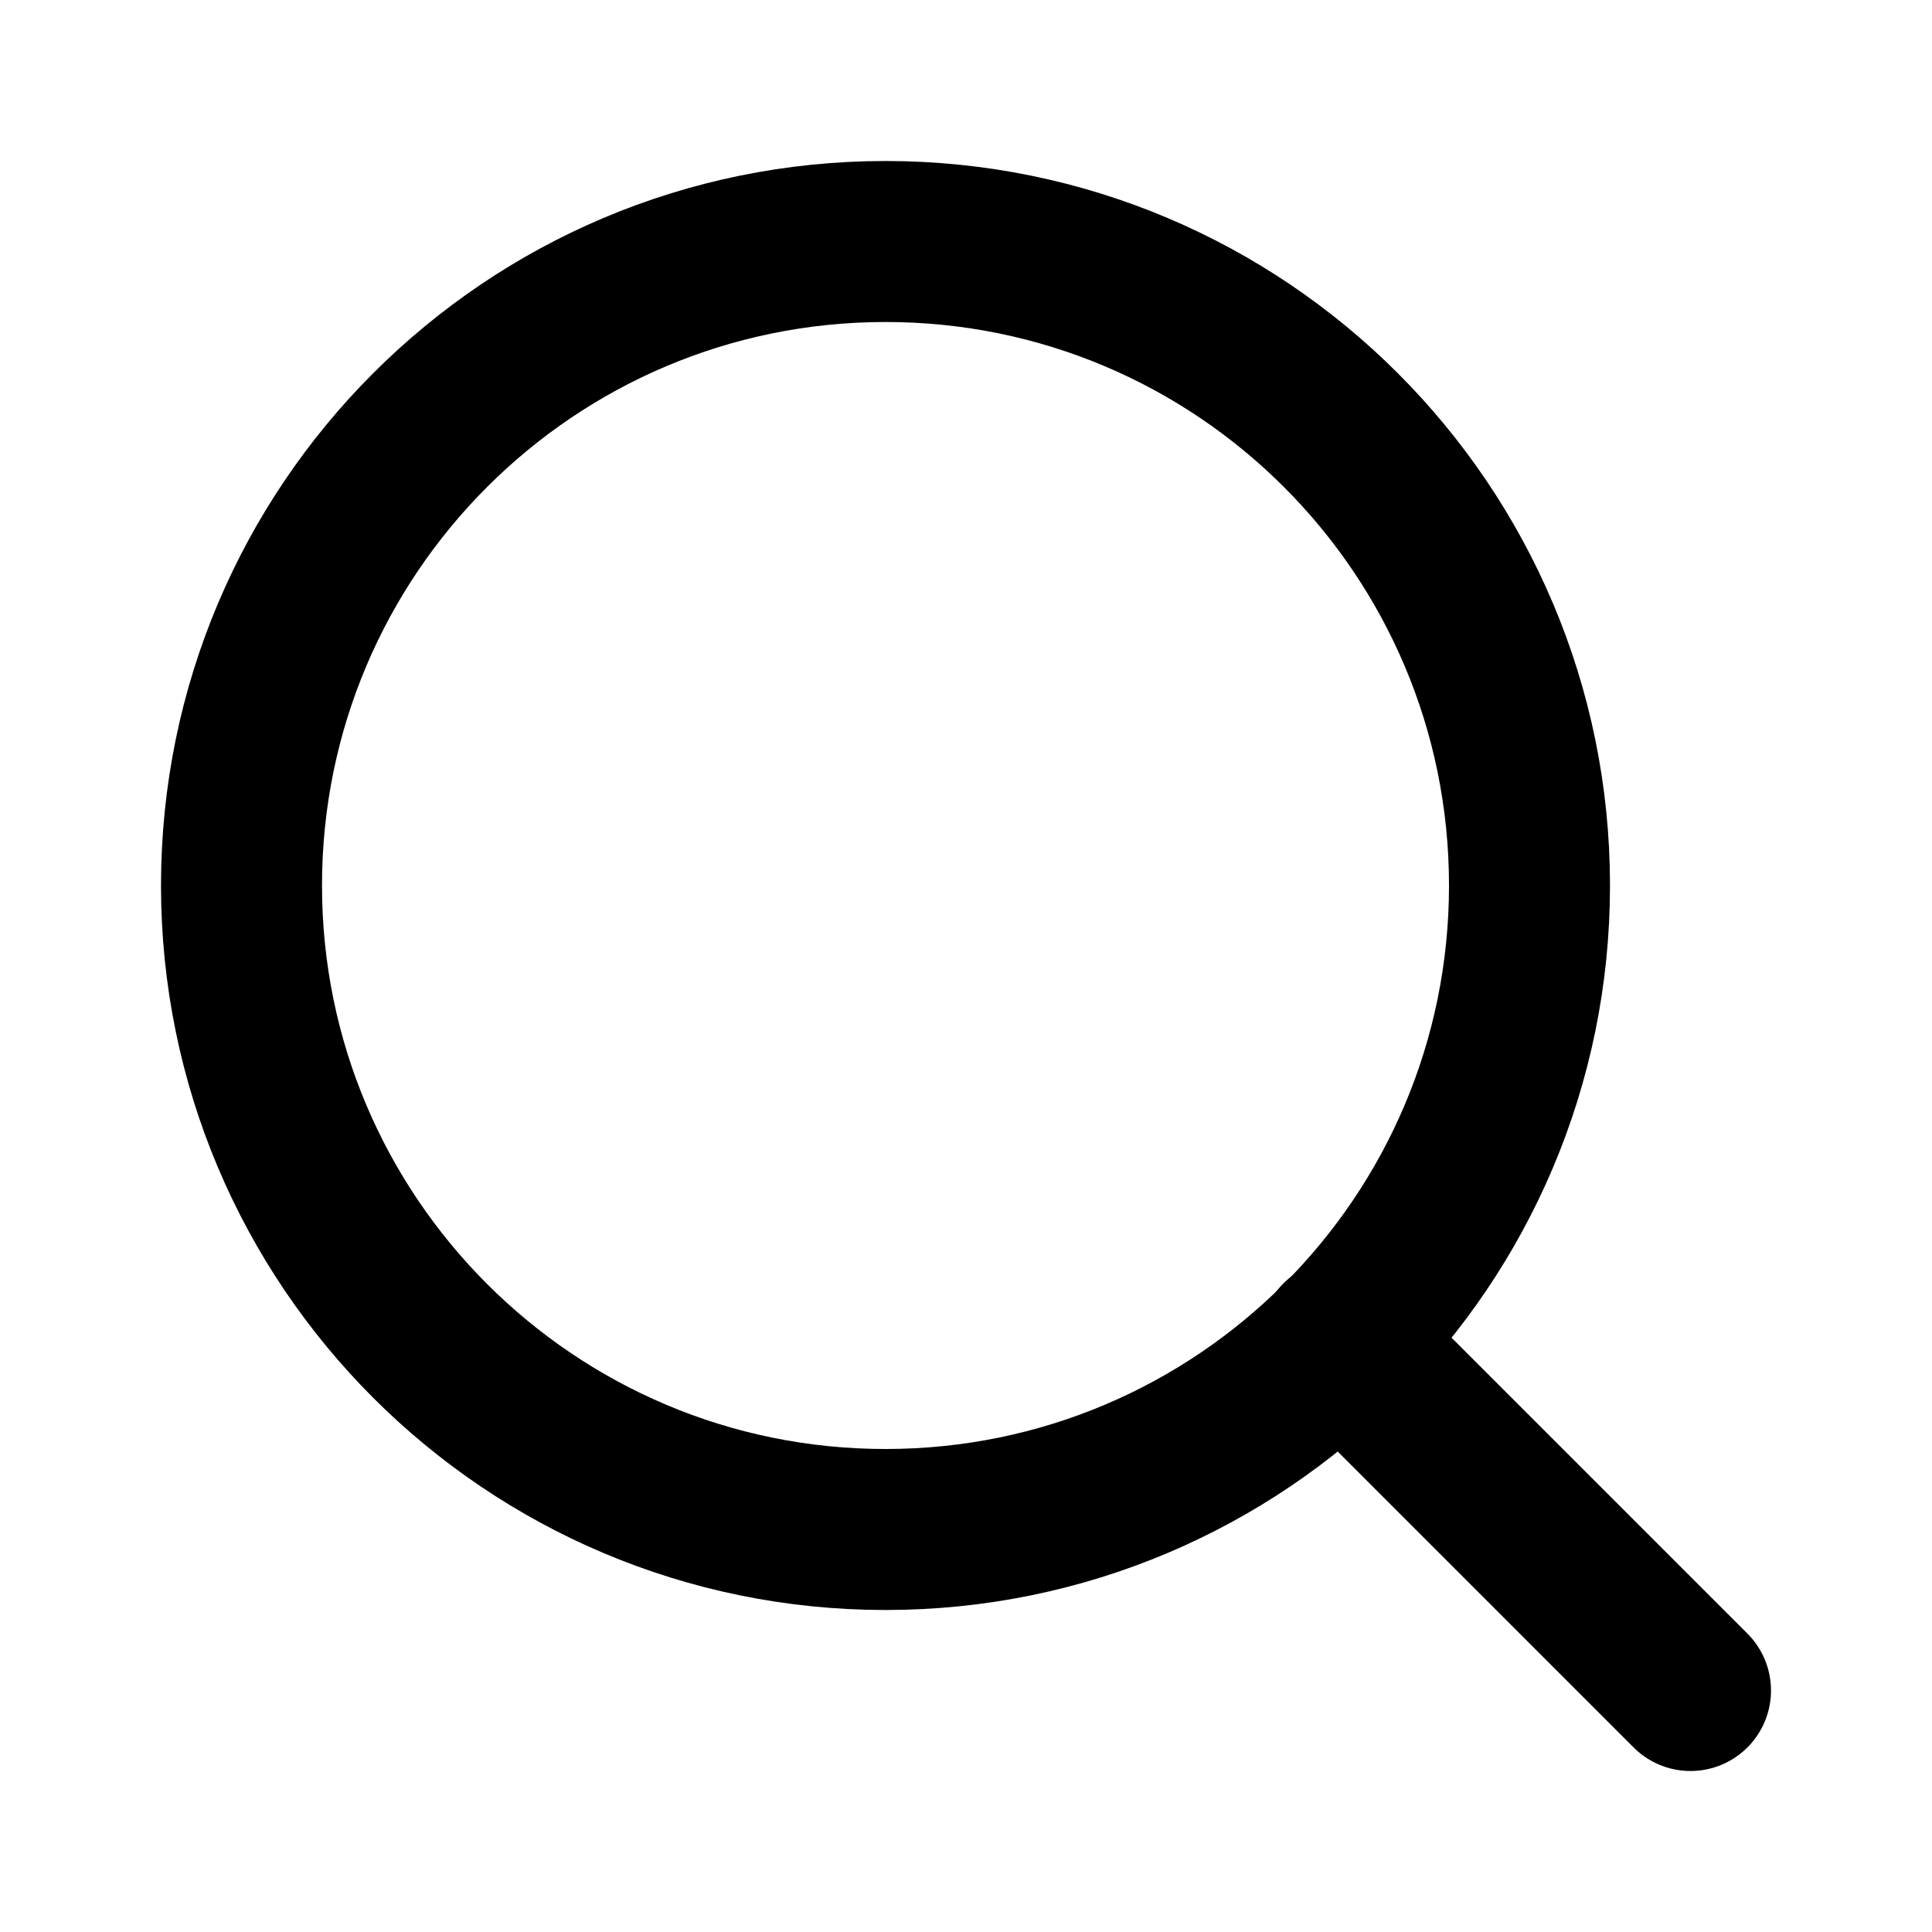
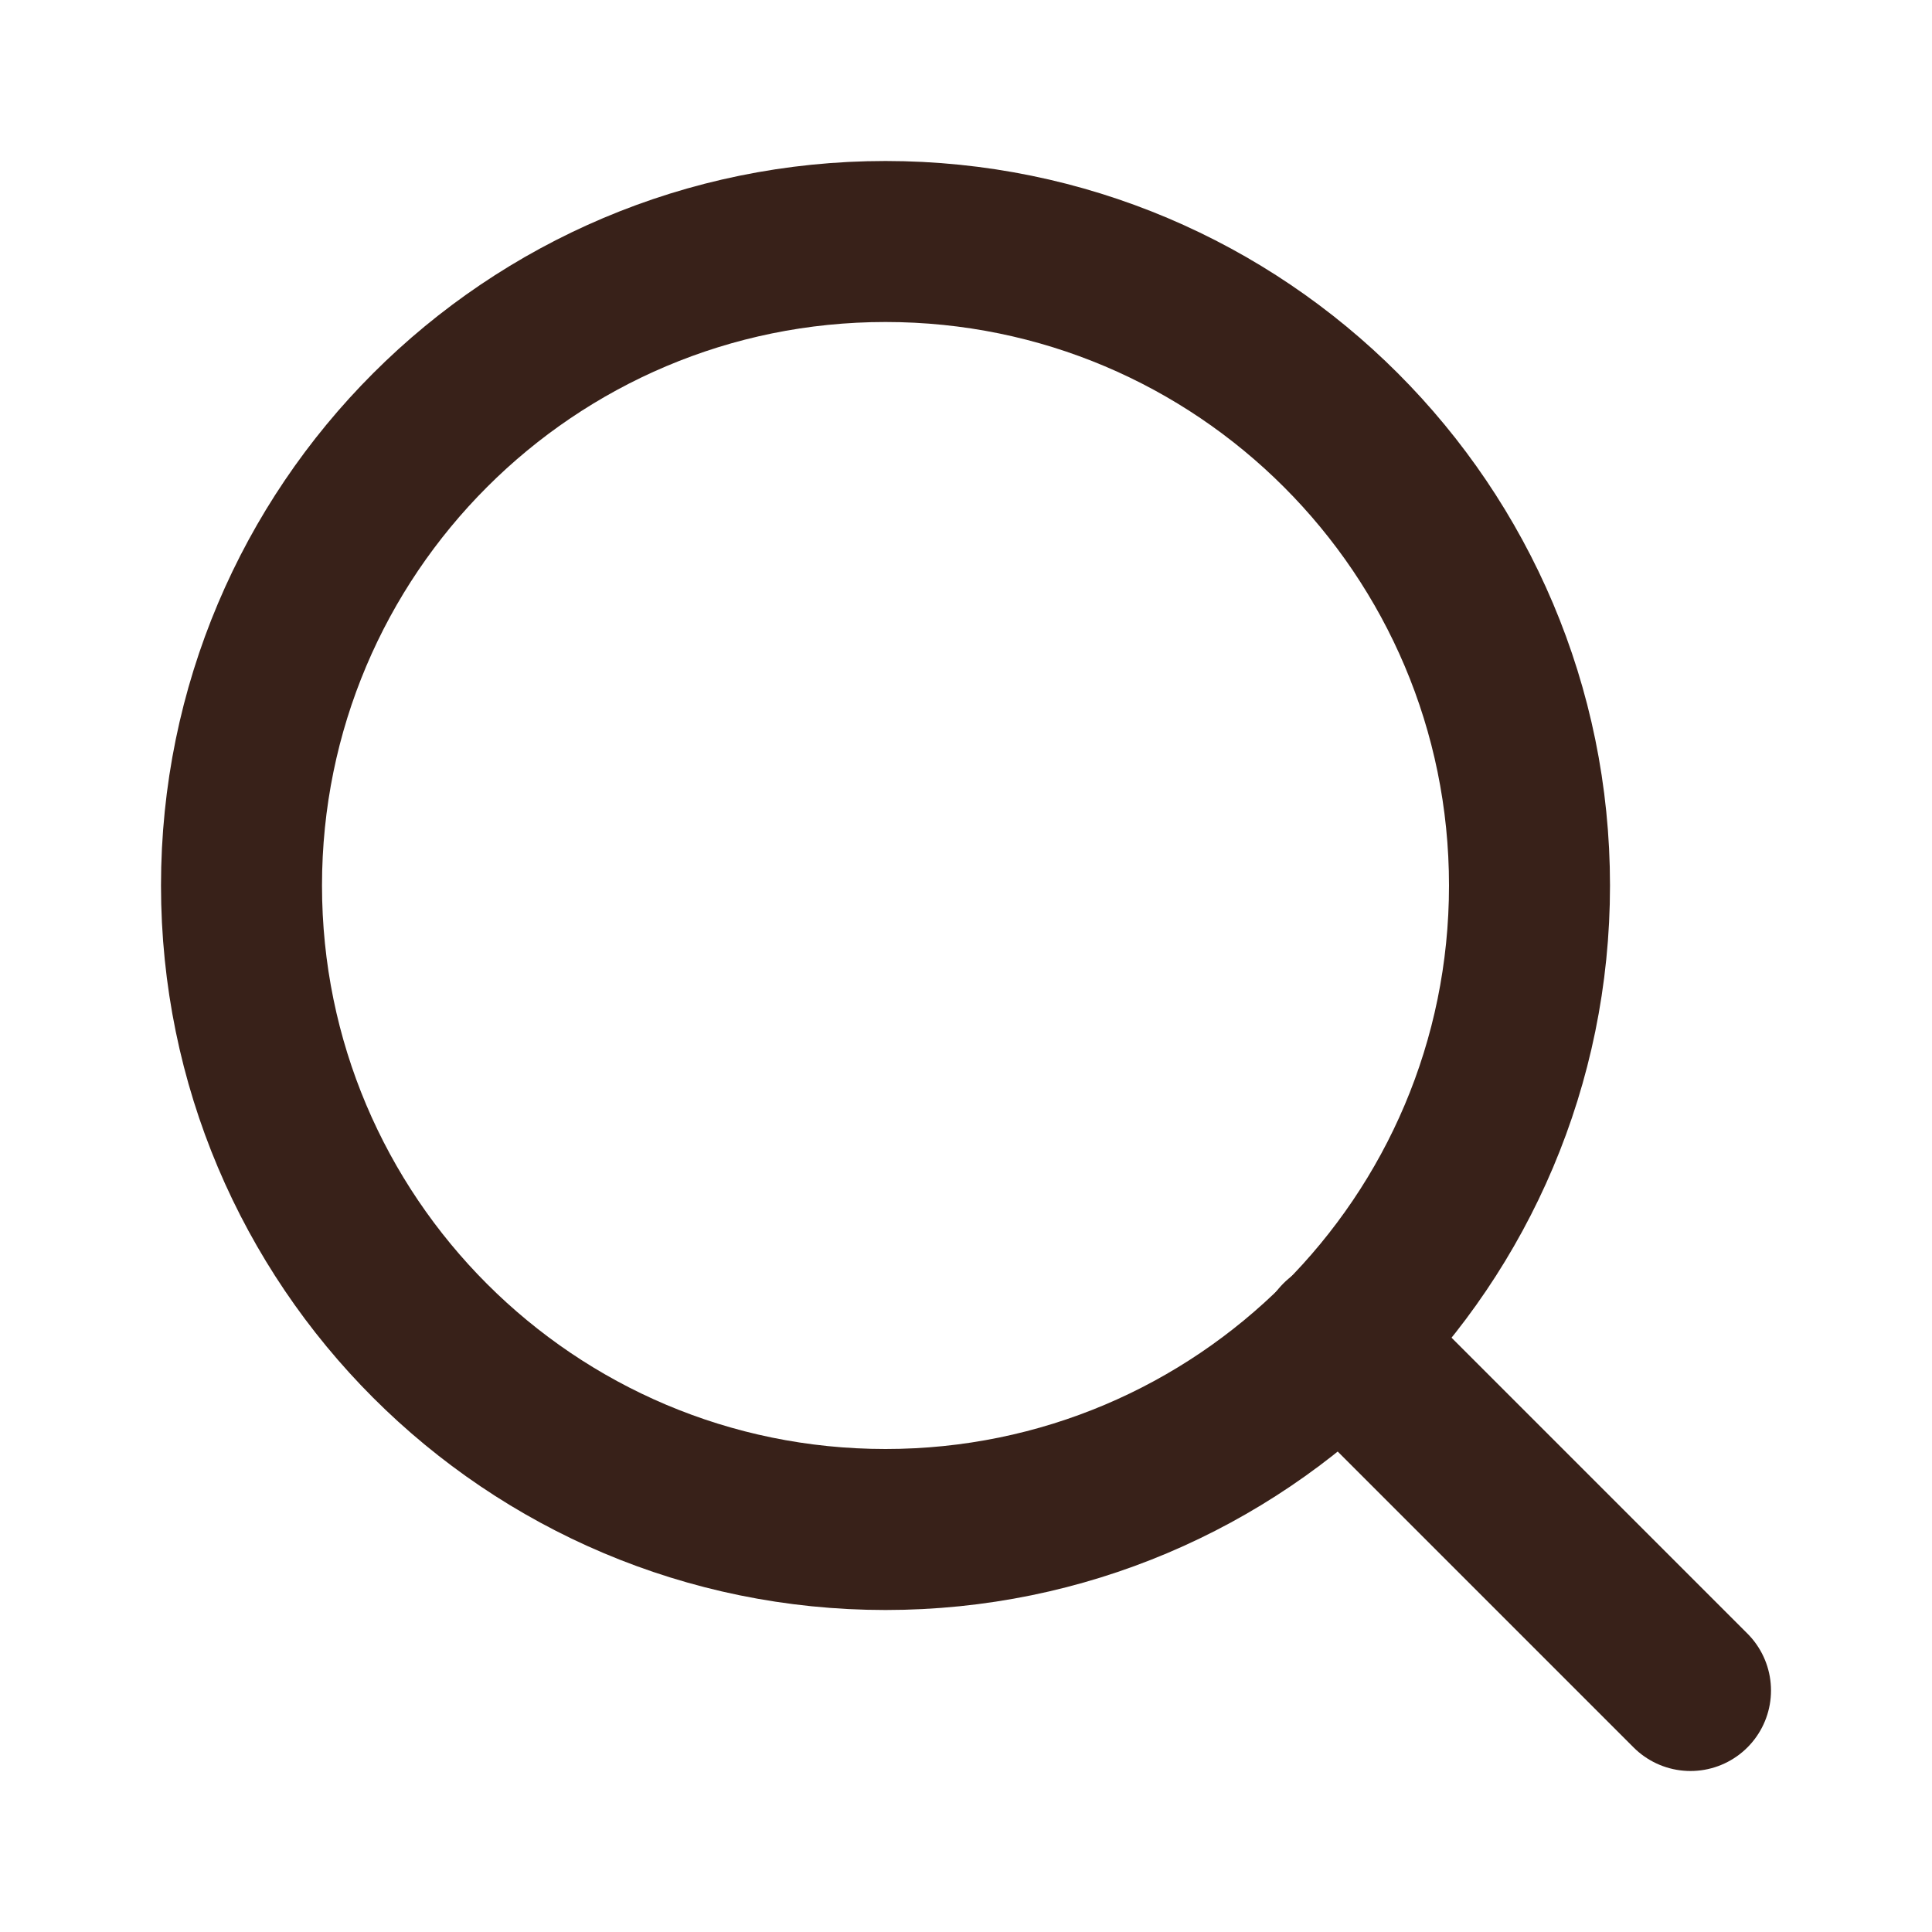
- <svg xmlns="http://www.w3.org/2000/svg" width="24" height="24" viewBox="0 0 24 24" fill="none" stroke="currentColor" stroke-width="2" stroke-linecap="round" stroke-linejoin="round" class="feather feather-search">
+ <svg xmlns="http://www.w3.org/2000/svg" width="24" height="24" viewBox="0 0 24 24" fill="none" stroke="#382119" stroke-width="2" stroke-linecap="round" stroke-linejoin="round" class="feather feather-search">
  <circle cx="11" cy="11" r="8" />
  <line x1="21" y1="21" x2="16.65" y2="16.65" />
</svg>
